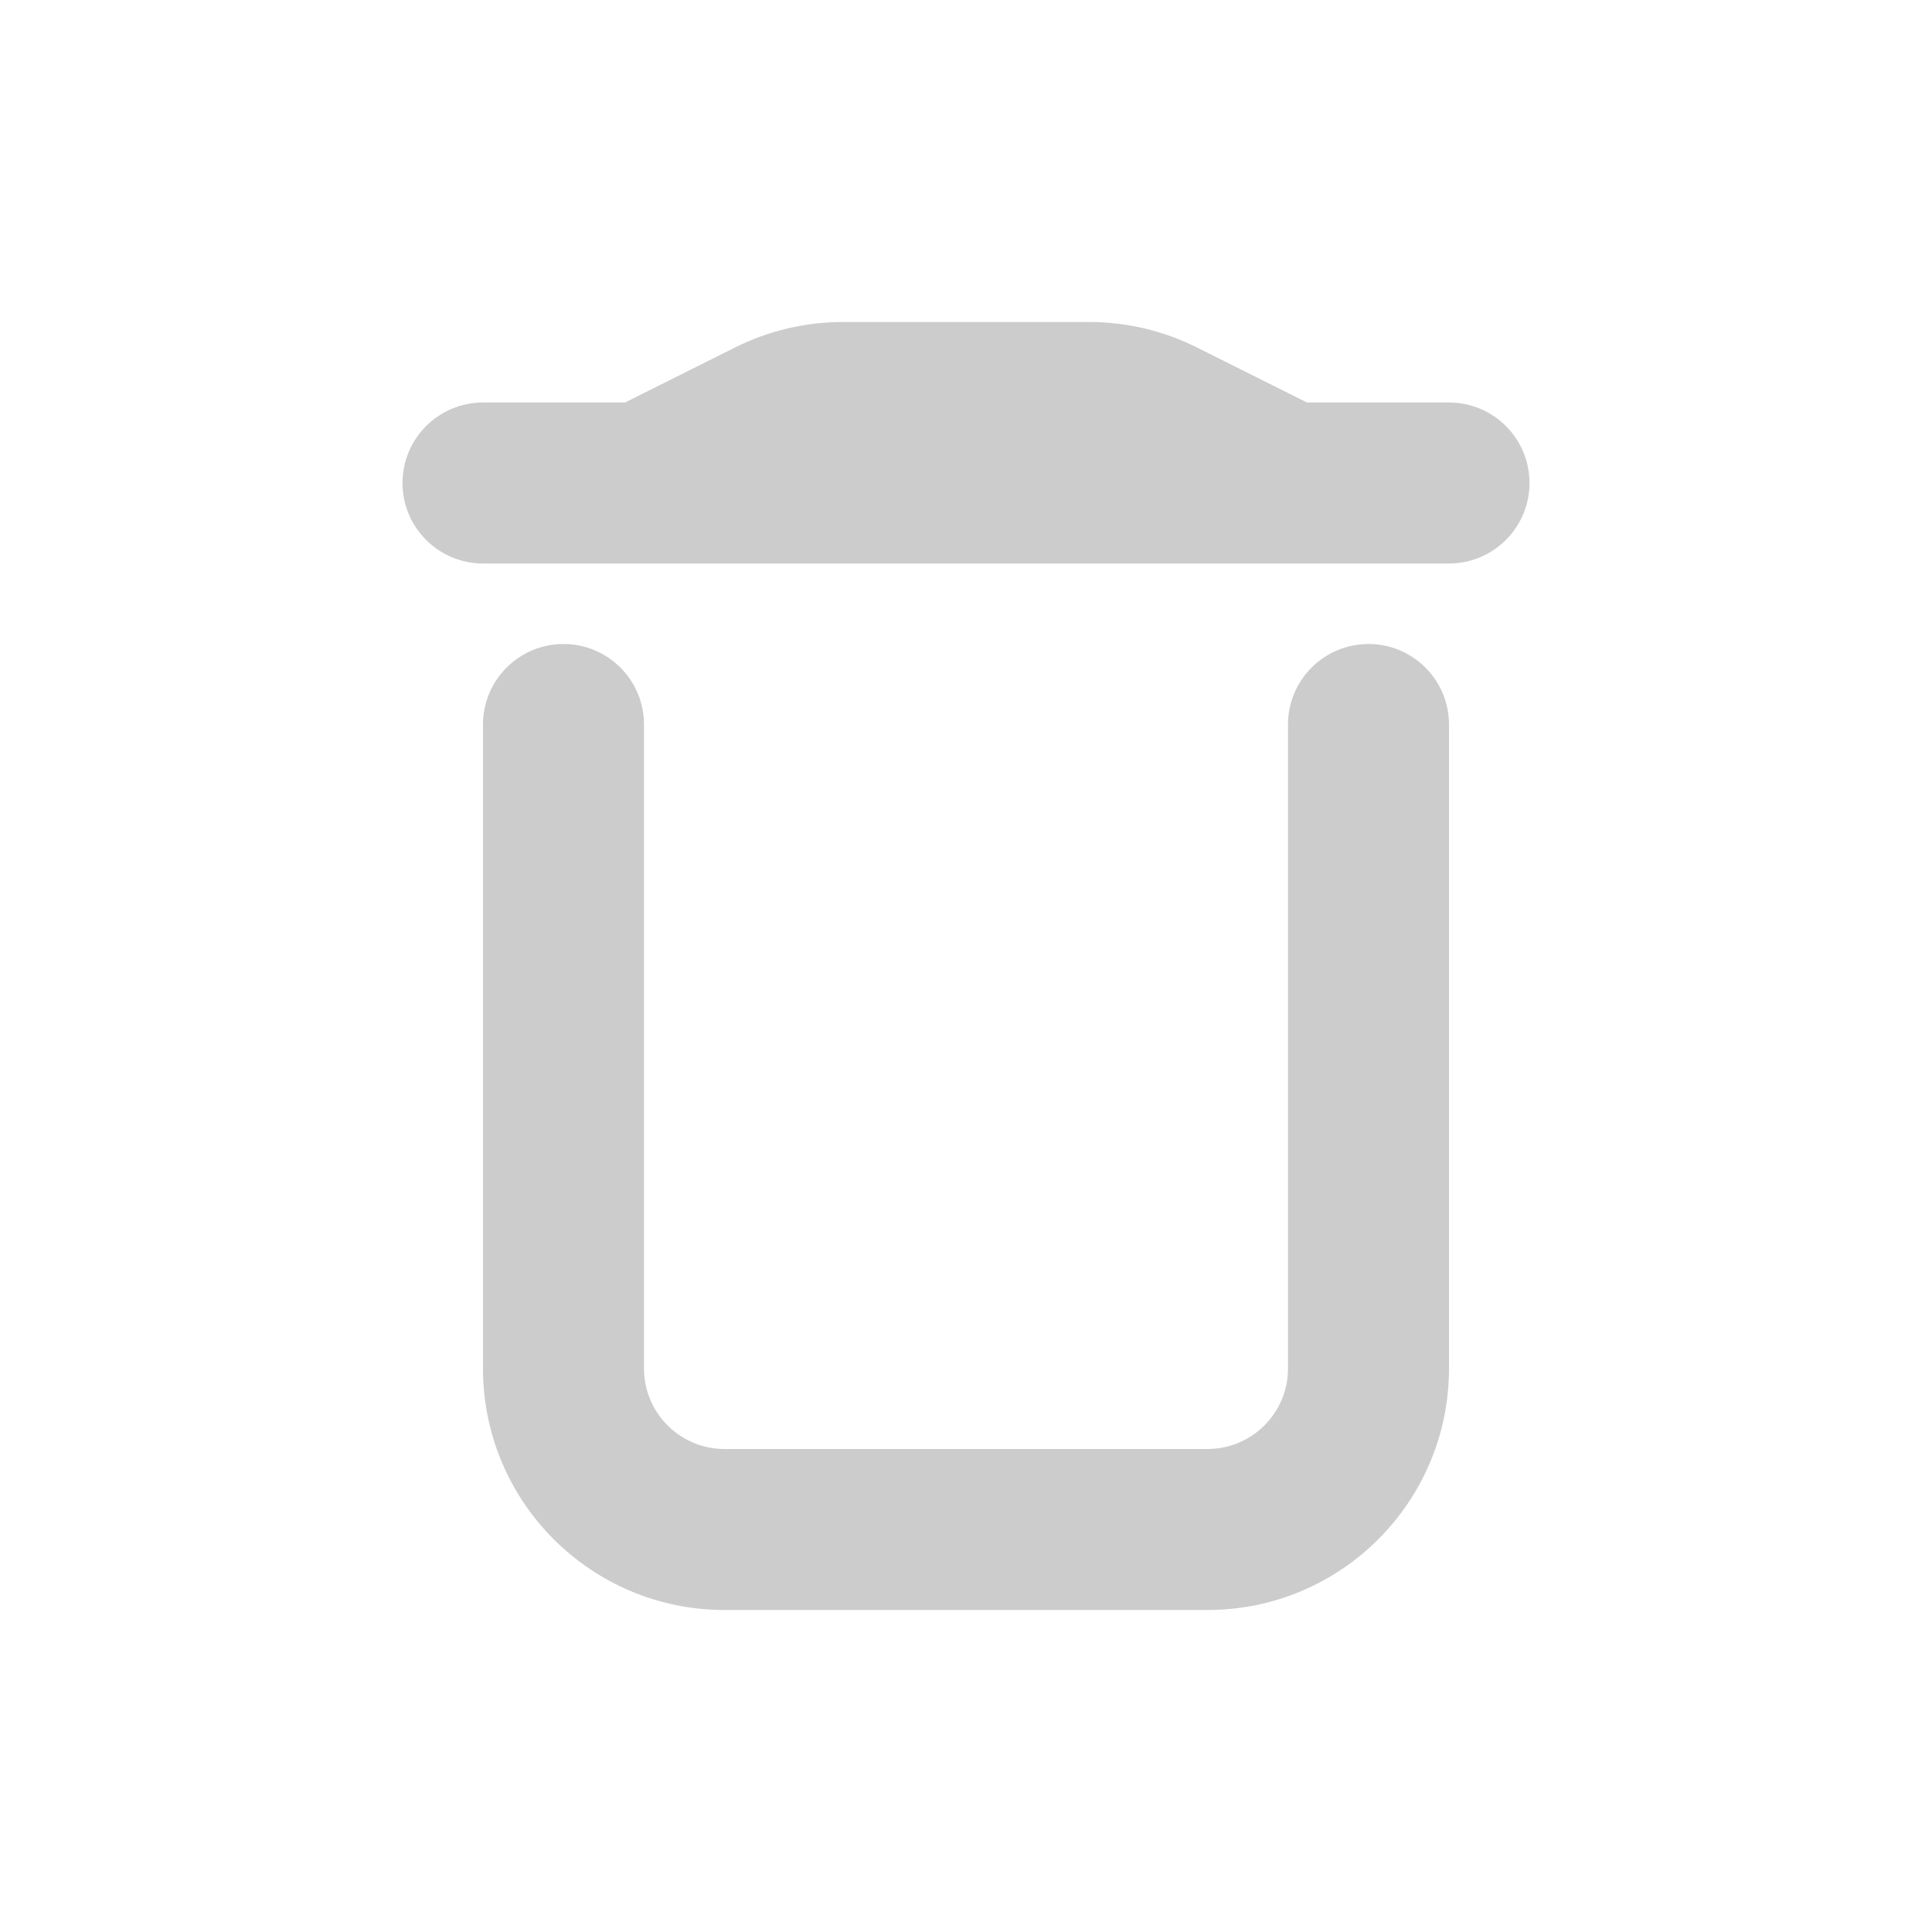
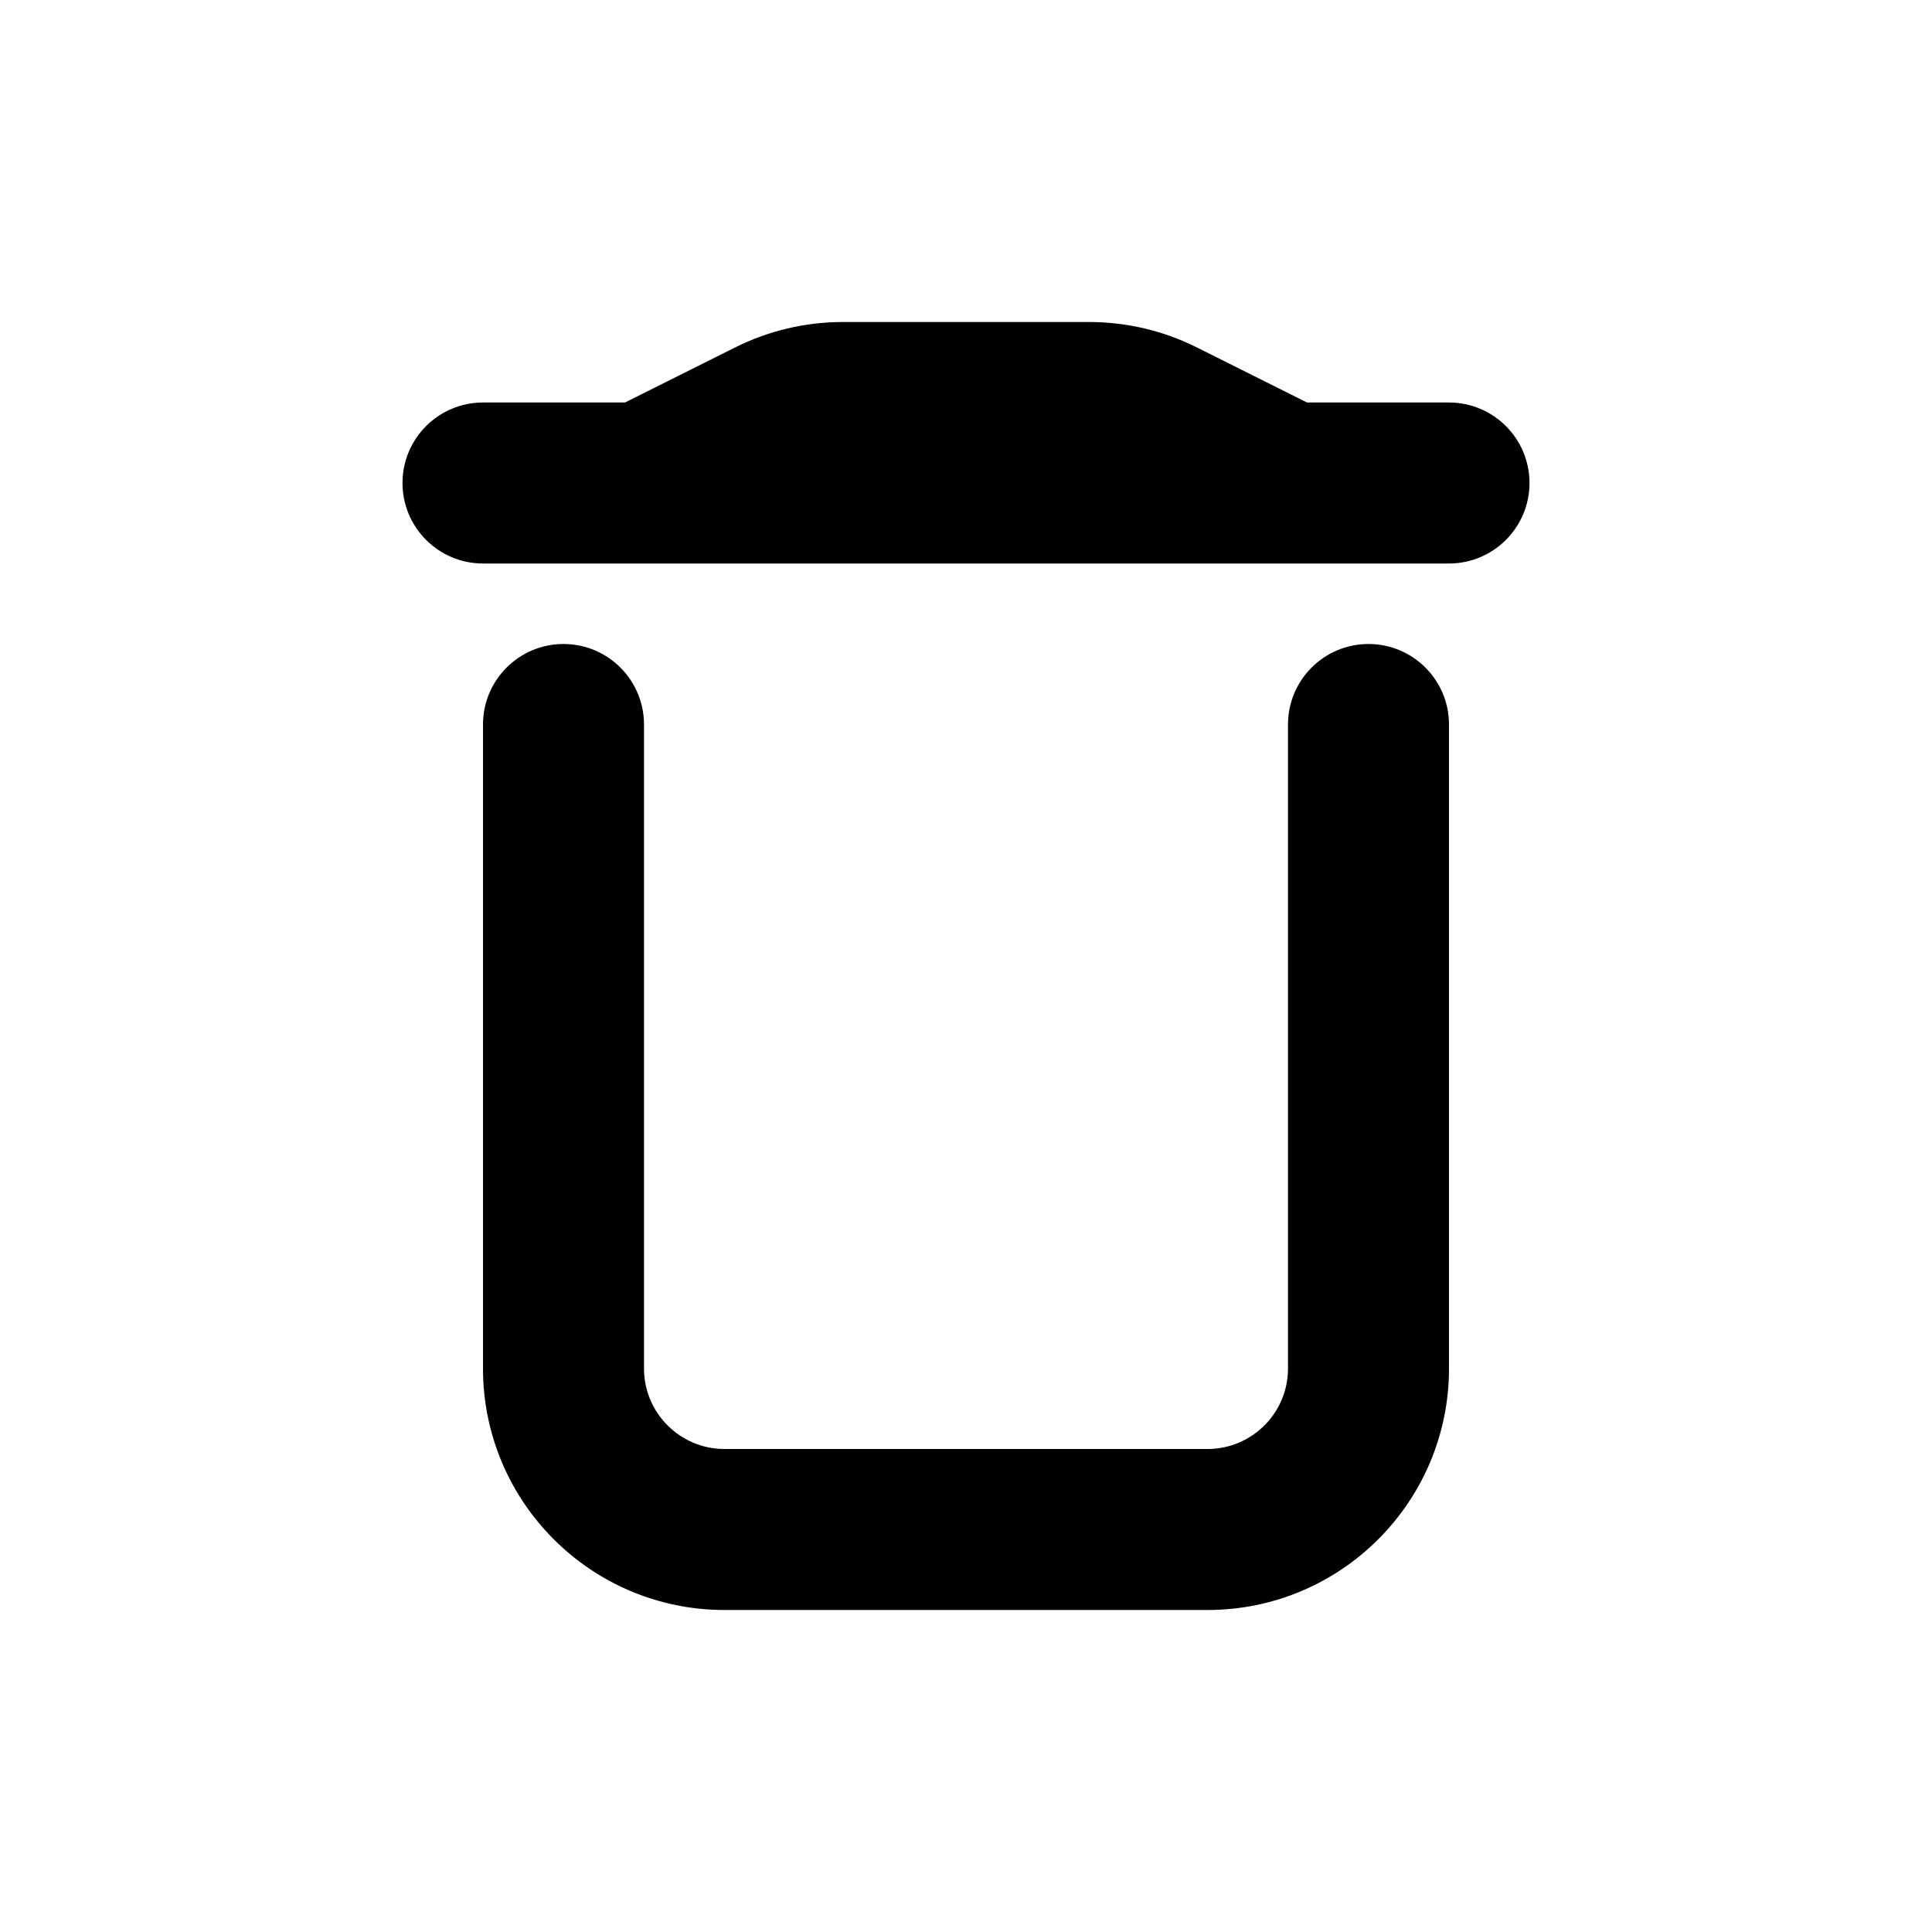
<svg xmlns="http://www.w3.org/2000/svg" width="24" height="24" viewBox="0 0 24 24" fill="none">
-   <path fill-rule="evenodd" clip-rule="evenodd" d="M7 8C7.552 8 8 8.448 8 9V17C8 17.552 8.448 18 9 18H15C15.552 18 16 17.552 16 17V9C16 8.448 16.448 8 17 8C17.552 8 18 8.448 18 9V17C18 18.657 16.657 20 15 20H9C7.343 20 6 18.657 6 17V9C6 8.448 6.448 8 7 8Z" fill="#CCCCCC" />
-   <path fill-rule="evenodd" clip-rule="evenodd" d="M10.472 4C10.006 4 9.547 4.108 9.13 4.317L7.764 5H6C5.448 5 5 5.448 5 6C5 6.552 5.448 7 6 7H7.98C7.994 7 8.008 7 8.022 7H15.978C15.992 7 16.006 7 16.02 7H18C18.552 7 19 6.552 19 6C19 5.448 18.552 5 18 5H16.236L14.87 4.317C14.453 4.108 13.994 4 13.528 4H10.472Z" fill="#CCCCCC" />
+   <path fill-rule="evenodd" clip-rule="evenodd" d="M7 8C7.552 8 8 8.448 8 9V17C8 17.552 8.448 18 9 18H15C15.552 18 16 17.552 16 17V9C16 8.448 16.448 8 17 8C17.552 8 18 8.448 18 9V17C18 18.657 16.657 20 15 20H9C7.343 20 6 18.657 6 17V9C6 8.448 6.448 8 7 8Z" fill="currentColor" />
+   <path fill-rule="evenodd" clip-rule="evenodd" d="M10.472 4C10.006 4 9.547 4.108 9.13 4.317L7.764 5H6C5.448 5 5 5.448 5 6C5 6.552 5.448 7 6 7H7.98C7.994 7 8.008 7 8.022 7H15.978C15.992 7 16.006 7 16.02 7H18C18.552 7 19 6.552 19 6C19 5.448 18.552 5 18 5H16.236L14.87 4.317C14.453 4.108 13.994 4 13.528 4H10.472Z" fill="currentColor" />
</svg>
